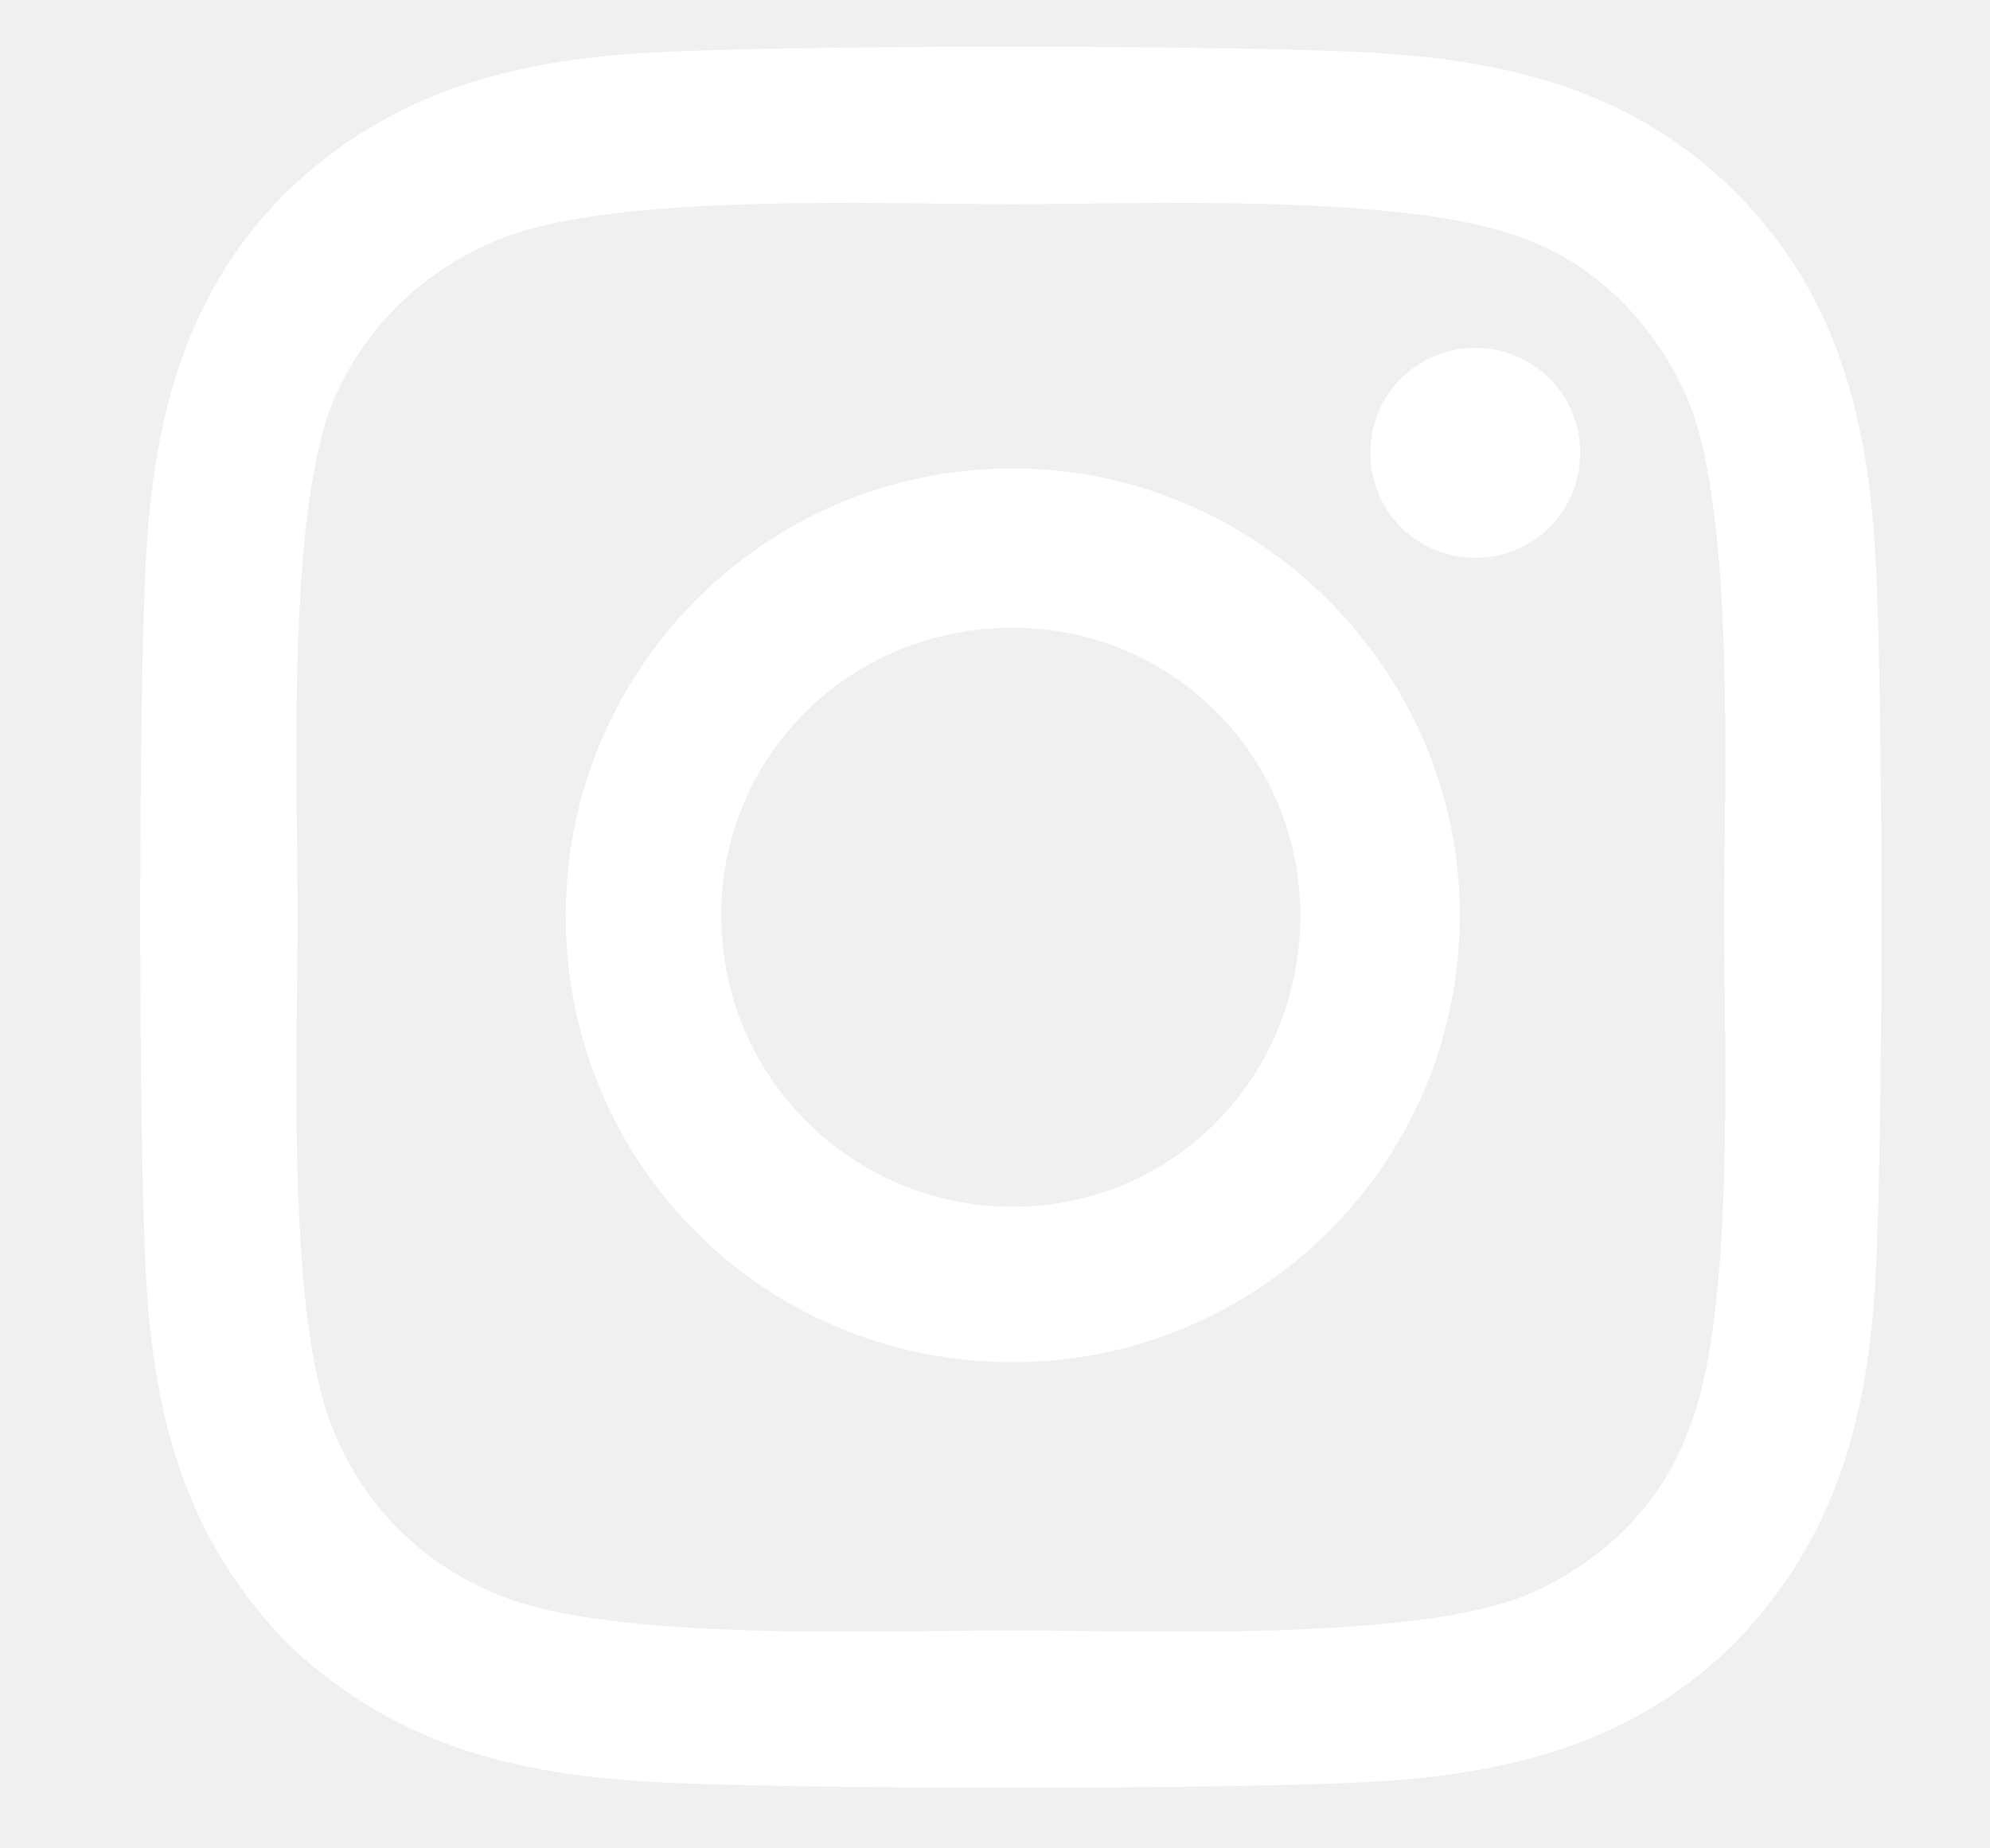
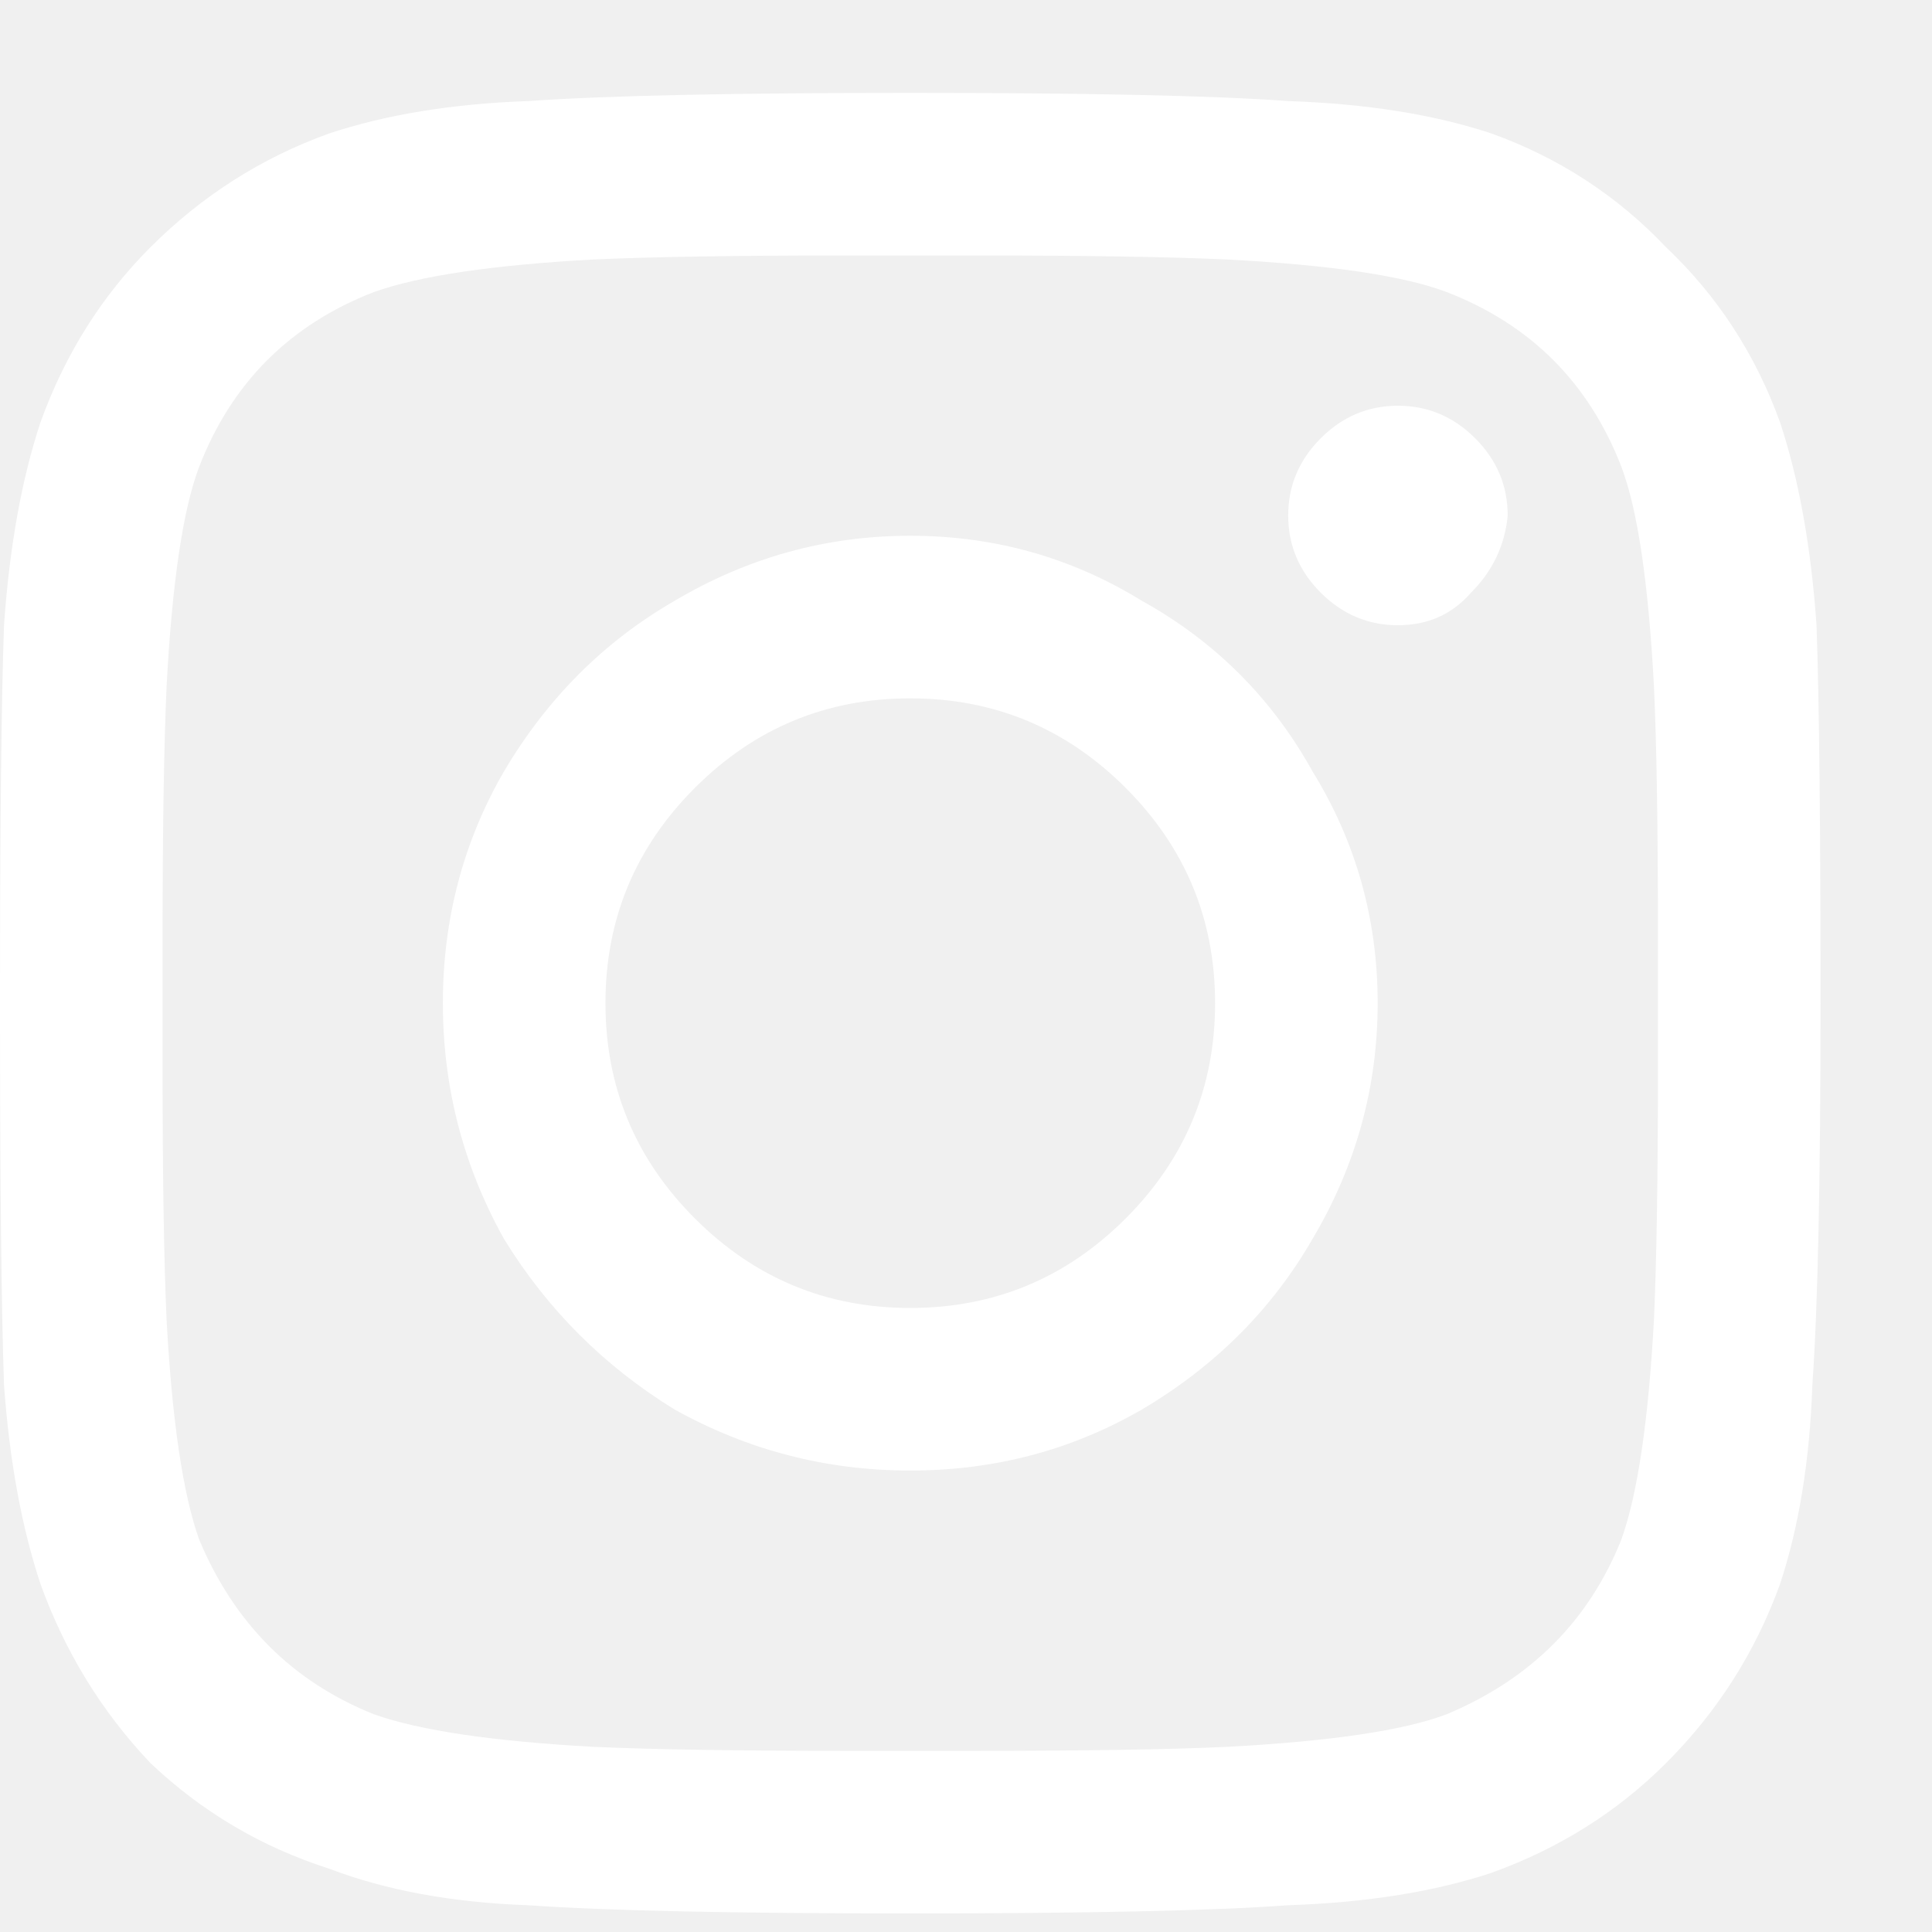
- <svg xmlns="http://www.w3.org/2000/svg" width="14" height="13" viewBox="0 0 14 13" fill="none">
-   <path d="M7.125 3.296C5.375 3.296 3.98 4.718 3.98 6.44C3.98 8.19 5.375 9.585 7.125 9.585C8.848 9.585 10.27 8.19 10.27 6.44C10.27 4.718 8.848 3.296 7.125 3.296ZM7.125 8.491C6.004 8.491 5.074 7.589 5.074 6.44C5.074 5.319 5.977 4.417 7.125 4.417C8.246 4.417 9.148 5.319 9.148 6.44C9.148 7.589 8.246 8.491 7.125 8.491ZM11.117 3.187C11.117 2.776 10.789 2.448 10.379 2.448C9.969 2.448 9.641 2.776 9.641 3.187C9.641 3.597 9.969 3.925 10.379 3.925C10.789 3.925 11.117 3.597 11.117 3.187ZM13.195 3.925C13.141 2.94 12.922 2.065 12.211 1.354C11.5 0.644 10.625 0.425 9.641 0.37C8.629 0.315 5.594 0.315 4.582 0.37C3.598 0.425 2.75 0.644 2.012 1.354C1.301 2.065 1.082 2.94 1.027 3.925C0.973 4.937 0.973 7.972 1.027 8.983C1.082 9.968 1.301 10.815 2.012 11.554C2.75 12.265 3.598 12.483 4.582 12.538C5.594 12.593 8.629 12.593 9.641 12.538C10.625 12.483 11.5 12.265 12.211 11.554C12.922 10.815 13.141 9.968 13.195 8.983C13.25 7.972 13.25 4.937 13.195 3.925ZM11.883 10.05C11.691 10.597 11.254 11.007 10.734 11.226C9.914 11.554 8 11.472 7.125 11.472C6.223 11.472 4.309 11.554 3.516 11.226C2.969 11.007 2.559 10.597 2.34 10.05C2.012 9.257 2.094 7.343 2.094 6.44C2.094 5.565 2.012 3.651 2.34 2.831C2.559 2.312 2.969 1.901 3.516 1.683C4.309 1.354 6.223 1.437 7.125 1.437C8 1.437 9.914 1.354 10.734 1.683C11.254 1.874 11.664 2.312 11.883 2.831C12.211 3.651 12.129 5.565 12.129 6.44C12.129 7.343 12.211 9.257 11.883 10.05Z" fill="white" />
+ <svg xmlns="http://www.w3.org/2000/svg" width="13" height="13" viewBox="0 0 13 13" fill="none">
+   <path d="M6.125 3.605C5.56 3.605 5.031 3.751 4.539 4.043C4.065 4.316 3.682 4.699 3.391 5.191C3.117 5.665 2.98 6.185 2.98 6.75C2.98 7.315 3.117 7.844 3.391 8.336C3.682 8.81 4.065 9.193 4.539 9.484C5.031 9.758 5.56 9.895 6.125 9.895C6.69 9.895 7.21 9.758 7.684 9.484C8.176 9.193 8.559 8.81 8.832 8.336C9.124 7.844 9.27 7.315 9.27 6.75C9.27 6.185 9.124 5.665 8.832 5.191C8.559 4.699 8.176 4.316 7.684 4.043C7.21 3.751 6.69 3.605 6.125 3.605ZM6.125 8.801C5.56 8.801 5.077 8.6 4.676 8.199C4.275 7.798 4.074 7.315 4.074 6.75C4.074 6.185 4.275 5.702 4.676 5.301C5.077 4.9 5.56 4.699 6.125 4.699C6.69 4.699 7.173 4.9 7.574 5.301C7.975 5.702 8.176 6.185 8.176 6.75C8.176 7.315 7.975 7.798 7.574 8.199C7.173 8.6 6.69 8.801 6.125 8.801ZM10.145 3.469C10.126 3.669 10.044 3.842 9.898 3.988C9.771 4.134 9.607 4.207 9.406 4.207C9.206 4.207 9.033 4.134 8.887 3.988C8.741 3.842 8.668 3.669 8.668 3.469C8.668 3.268 8.741 3.095 8.887 2.949C9.033 2.803 9.206 2.73 9.406 2.73C9.607 2.73 9.78 2.803 9.926 2.949C10.072 3.095 10.145 3.268 10.145 3.469ZM12.223 4.207C12.186 3.678 12.104 3.223 11.977 2.84C11.812 2.384 11.557 1.992 11.211 1.664C10.883 1.318 10.491 1.062 10.035 0.898C9.652 0.771 9.197 0.698 8.668 0.68C8.158 0.643 7.31 0.625 6.125 0.625C4.94 0.625 4.083 0.643 3.555 0.68C3.044 0.698 2.598 0.771 2.215 0.898C1.759 1.062 1.358 1.318 1.012 1.664C0.684 1.992 0.438 2.384 0.273 2.84C0.146 3.223 0.064 3.678 0.027 4.207C0.009 4.717 0 5.565 0 6.75C0 7.935 0.009 8.792 0.027 9.32C0.064 9.831 0.146 10.277 0.273 10.66C0.438 11.116 0.684 11.517 1.012 11.863C1.358 12.191 1.759 12.428 2.215 12.574C2.598 12.72 3.044 12.802 3.555 12.82C4.083 12.857 4.94 12.875 6.125 12.875C7.31 12.875 8.158 12.857 8.668 12.82C9.197 12.802 9.652 12.729 10.035 12.602C10.491 12.438 10.883 12.191 11.211 11.863C11.557 11.517 11.812 11.116 11.977 10.66C12.104 10.277 12.177 9.831 12.195 9.32C12.232 8.792 12.25 7.935 12.25 6.75C12.25 5.565 12.241 4.717 12.223 4.207ZM10.91 10.359C10.691 10.906 10.3 11.298 9.734 11.535C9.443 11.645 8.951 11.717 8.258 11.754C7.875 11.772 7.31 11.781 6.562 11.781H5.688C4.958 11.781 4.393 11.772 3.992 11.754C3.318 11.717 2.826 11.645 2.516 11.535C1.969 11.316 1.577 10.925 1.34 10.359C1.23 10.05 1.158 9.557 1.121 8.883C1.103 8.482 1.094 7.917 1.094 7.188V6.312C1.094 5.583 1.103 5.018 1.121 4.617C1.158 3.924 1.23 3.432 1.34 3.141C1.559 2.576 1.951 2.184 2.516 1.965C2.826 1.855 3.318 1.783 3.992 1.746C4.393 1.728 4.958 1.719 5.688 1.719H6.562C7.292 1.719 7.857 1.728 8.258 1.746C8.951 1.783 9.443 1.855 9.734 1.965C10.3 2.184 10.691 2.576 10.91 3.141C11.02 3.432 11.092 3.924 11.129 4.617C11.147 5 11.156 5.565 11.156 6.312V7.188C11.156 7.917 11.147 8.482 11.129 8.883C11.092 9.557 11.02 10.05 10.91 10.359Z" fill="white" />
</svg>
